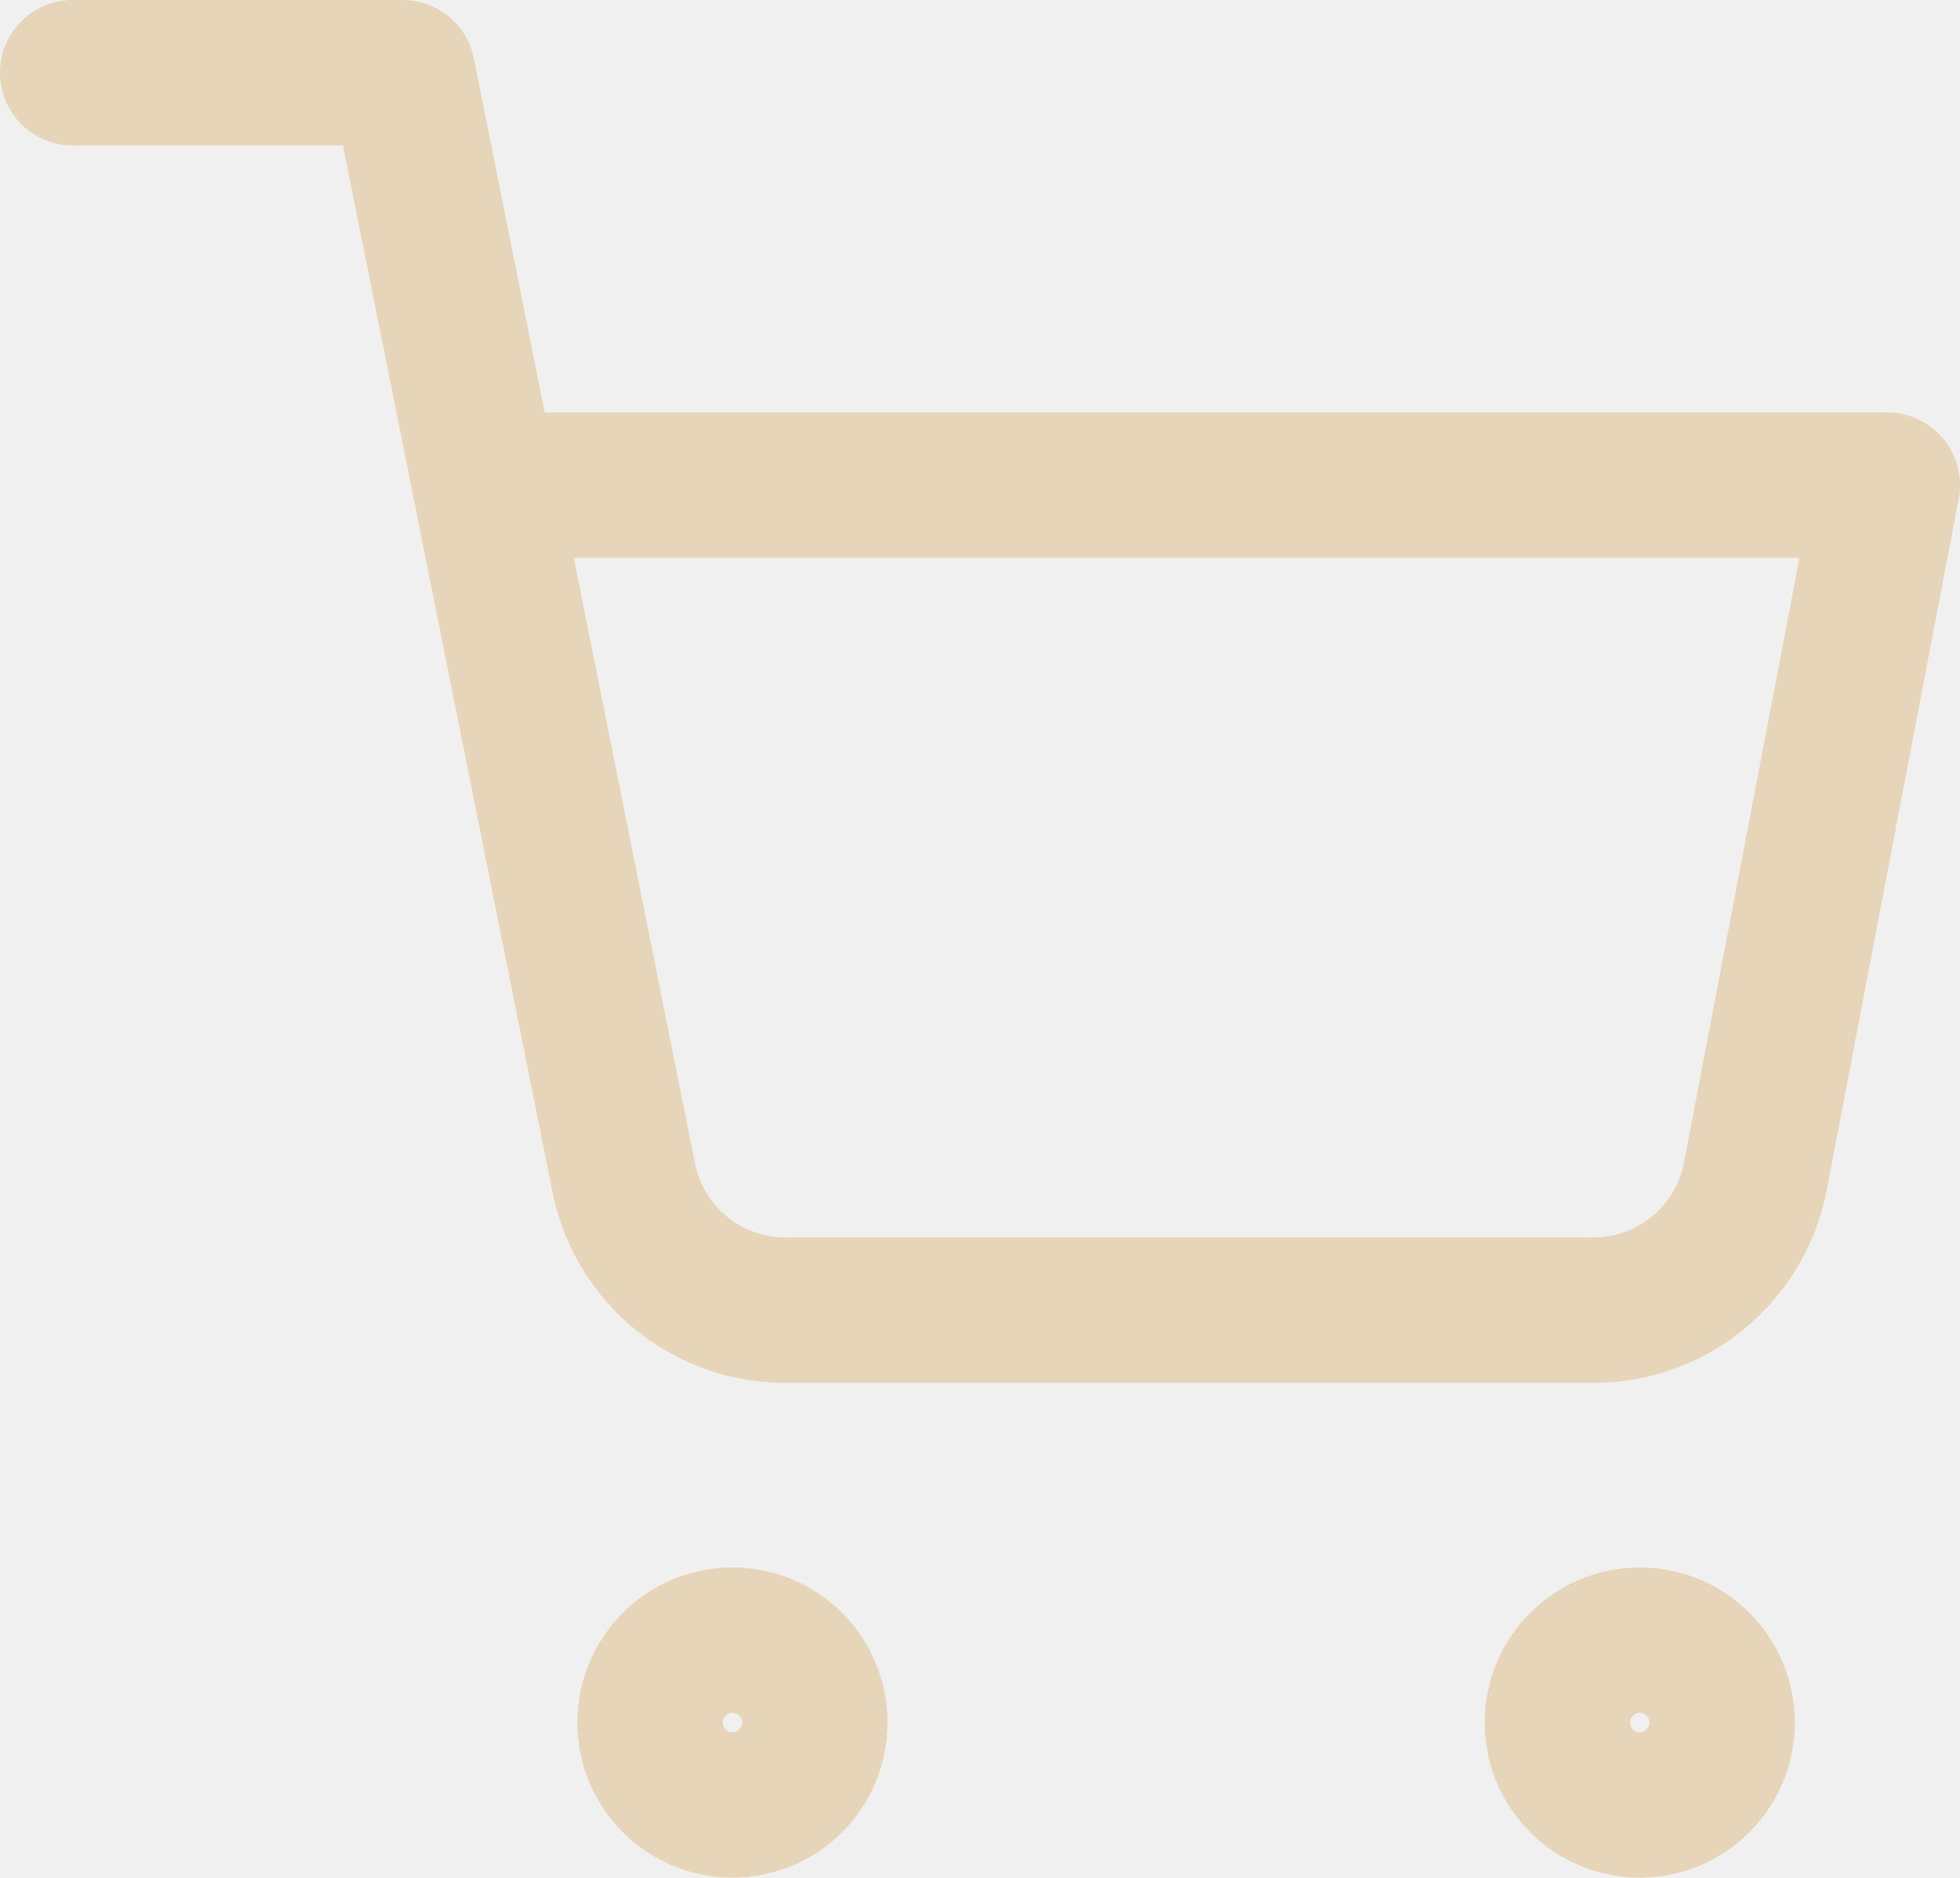
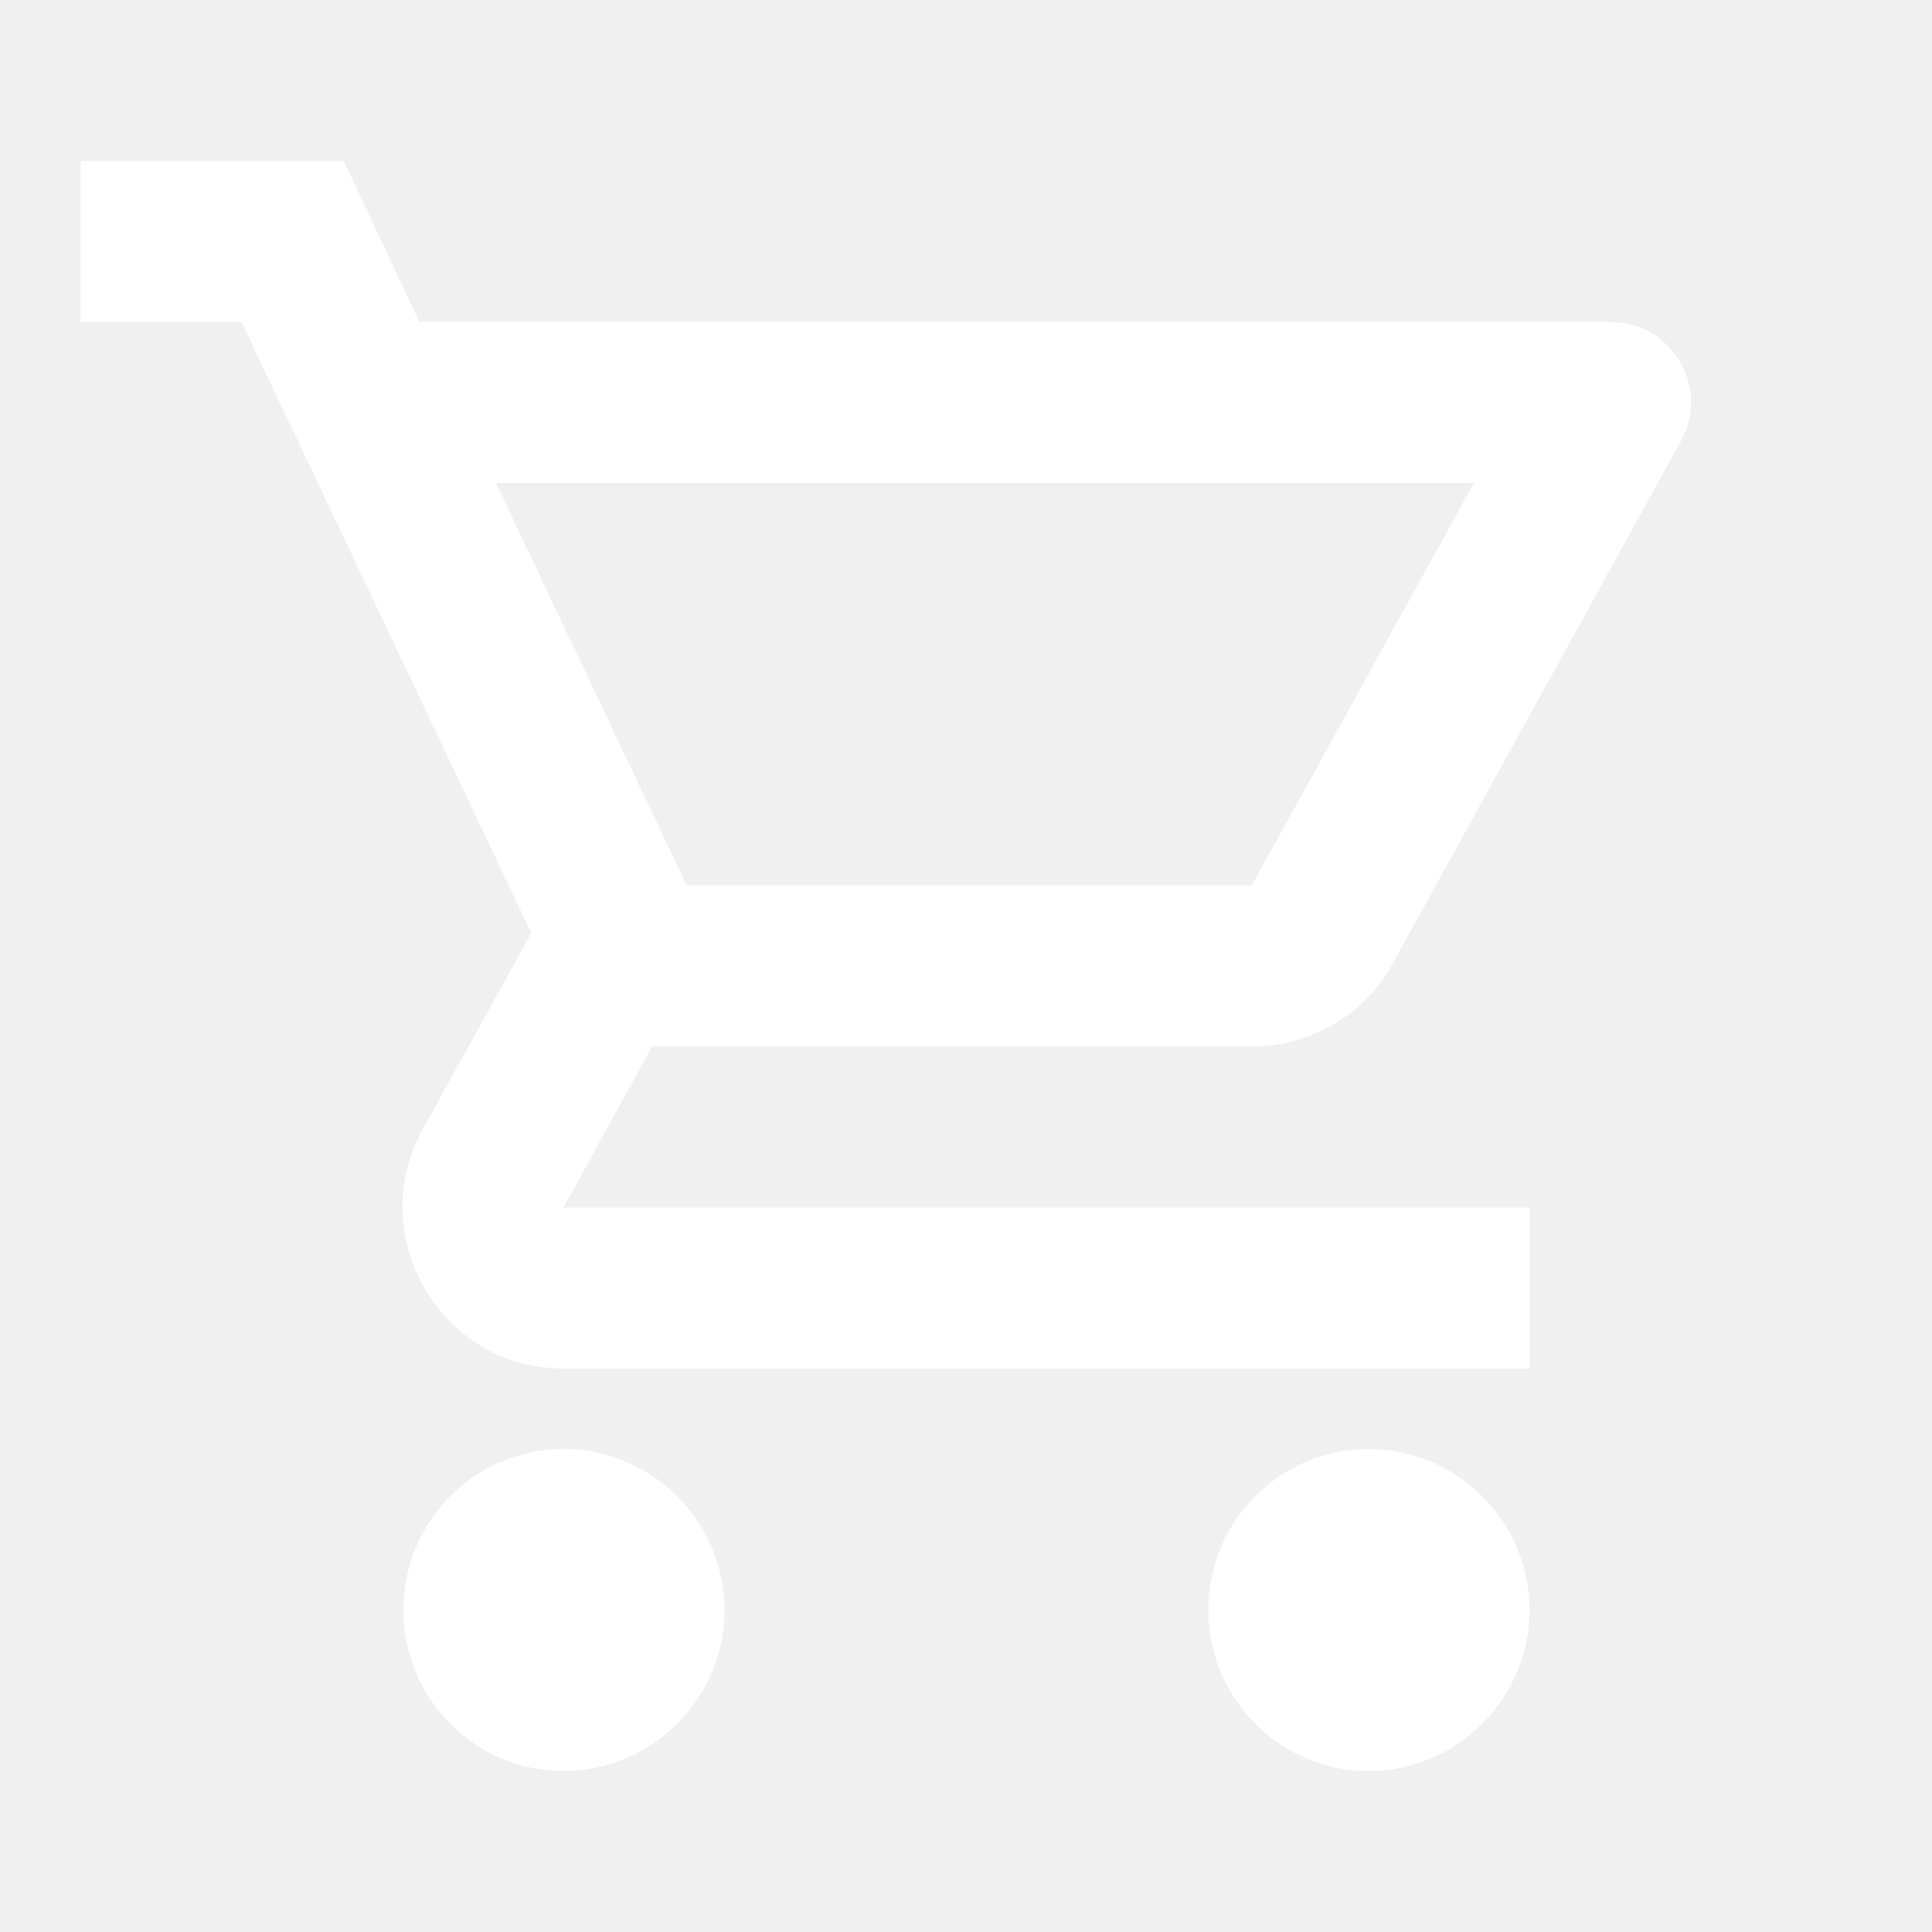
- <svg xmlns="http://www.w3.org/2000/svg" width="40.446" height="38.744" viewBox="0 0 40.446 38.744">
-   <defs>
-     <style>
-       .cls-1 {
-         fill: none;
-         stroke: #e6d5b8;
-         stroke-linecap: round;
-         stroke-linejoin: round;
-         stroke-width: 3px;
-       }
-     </style>
-   </defs>
-   <g id="Icon_feather-shopping-cart" data-name="Icon feather-shopping-cart" transform="translate(1.5 1.5)">
-     <path id="Path_3" data-name="Path 3" class="cls-1" d="M15.4,31.7A1.7,1.7,0,1,1,13.7,30,1.7,1.7,0,0,1,15.4,31.7Z" transform="translate(-0.085 2.34)" />
-     <path id="Path_4" data-name="Path 4" class="cls-1" d="M31.9,31.7A1.7,1.7,0,1,1,30.2,30,1.7,1.7,0,0,1,31.9,31.7Z" transform="translate(2.138 2.34)" />
-     <path id="Path_5" data-name="Path 5" class="cls-1" d="M1.5,1.5H8.308L12.87,24.291a3.4,3.4,0,0,0,3.4,2.74H32.819a3.4,3.4,0,0,0,3.4-2.74L38.946,10.01H10.01" transform="translate(-1.5 -1.5)" />
-   </g>
+ <svg xmlns="http://www.w3.org/2000/svg" height="24px" viewBox="0 0 24 24" width="24px" fill="#FFFFFF">
+   <path d="M0 0h24v24H0V0z" fill="none" />
+   <path d="M15.55 13c.75 0 1.41-.41 1.75-1.03l3.58-6.49c.37-.66-.11-1.48-.87-1.48H5.21l-.94-2H1v2h2l3.6 7.59-1.35 2.44C4.52 15.37 5.48 17 7 17h12v-2H7l1.1-2h7.45zM6.16 6h12.15l-2.76 5H8.53L6.16 6zM7 18c-1.1 0-1.99.9-1.99 2S5.9 22 7 22s2-.9 2-2-.9-2-2-2zm10 0c-1.1 0-1.99.9-1.99 2s.89 2 1.99 2 2-.9 2-2-.9-2-2-2z" />
</svg>
